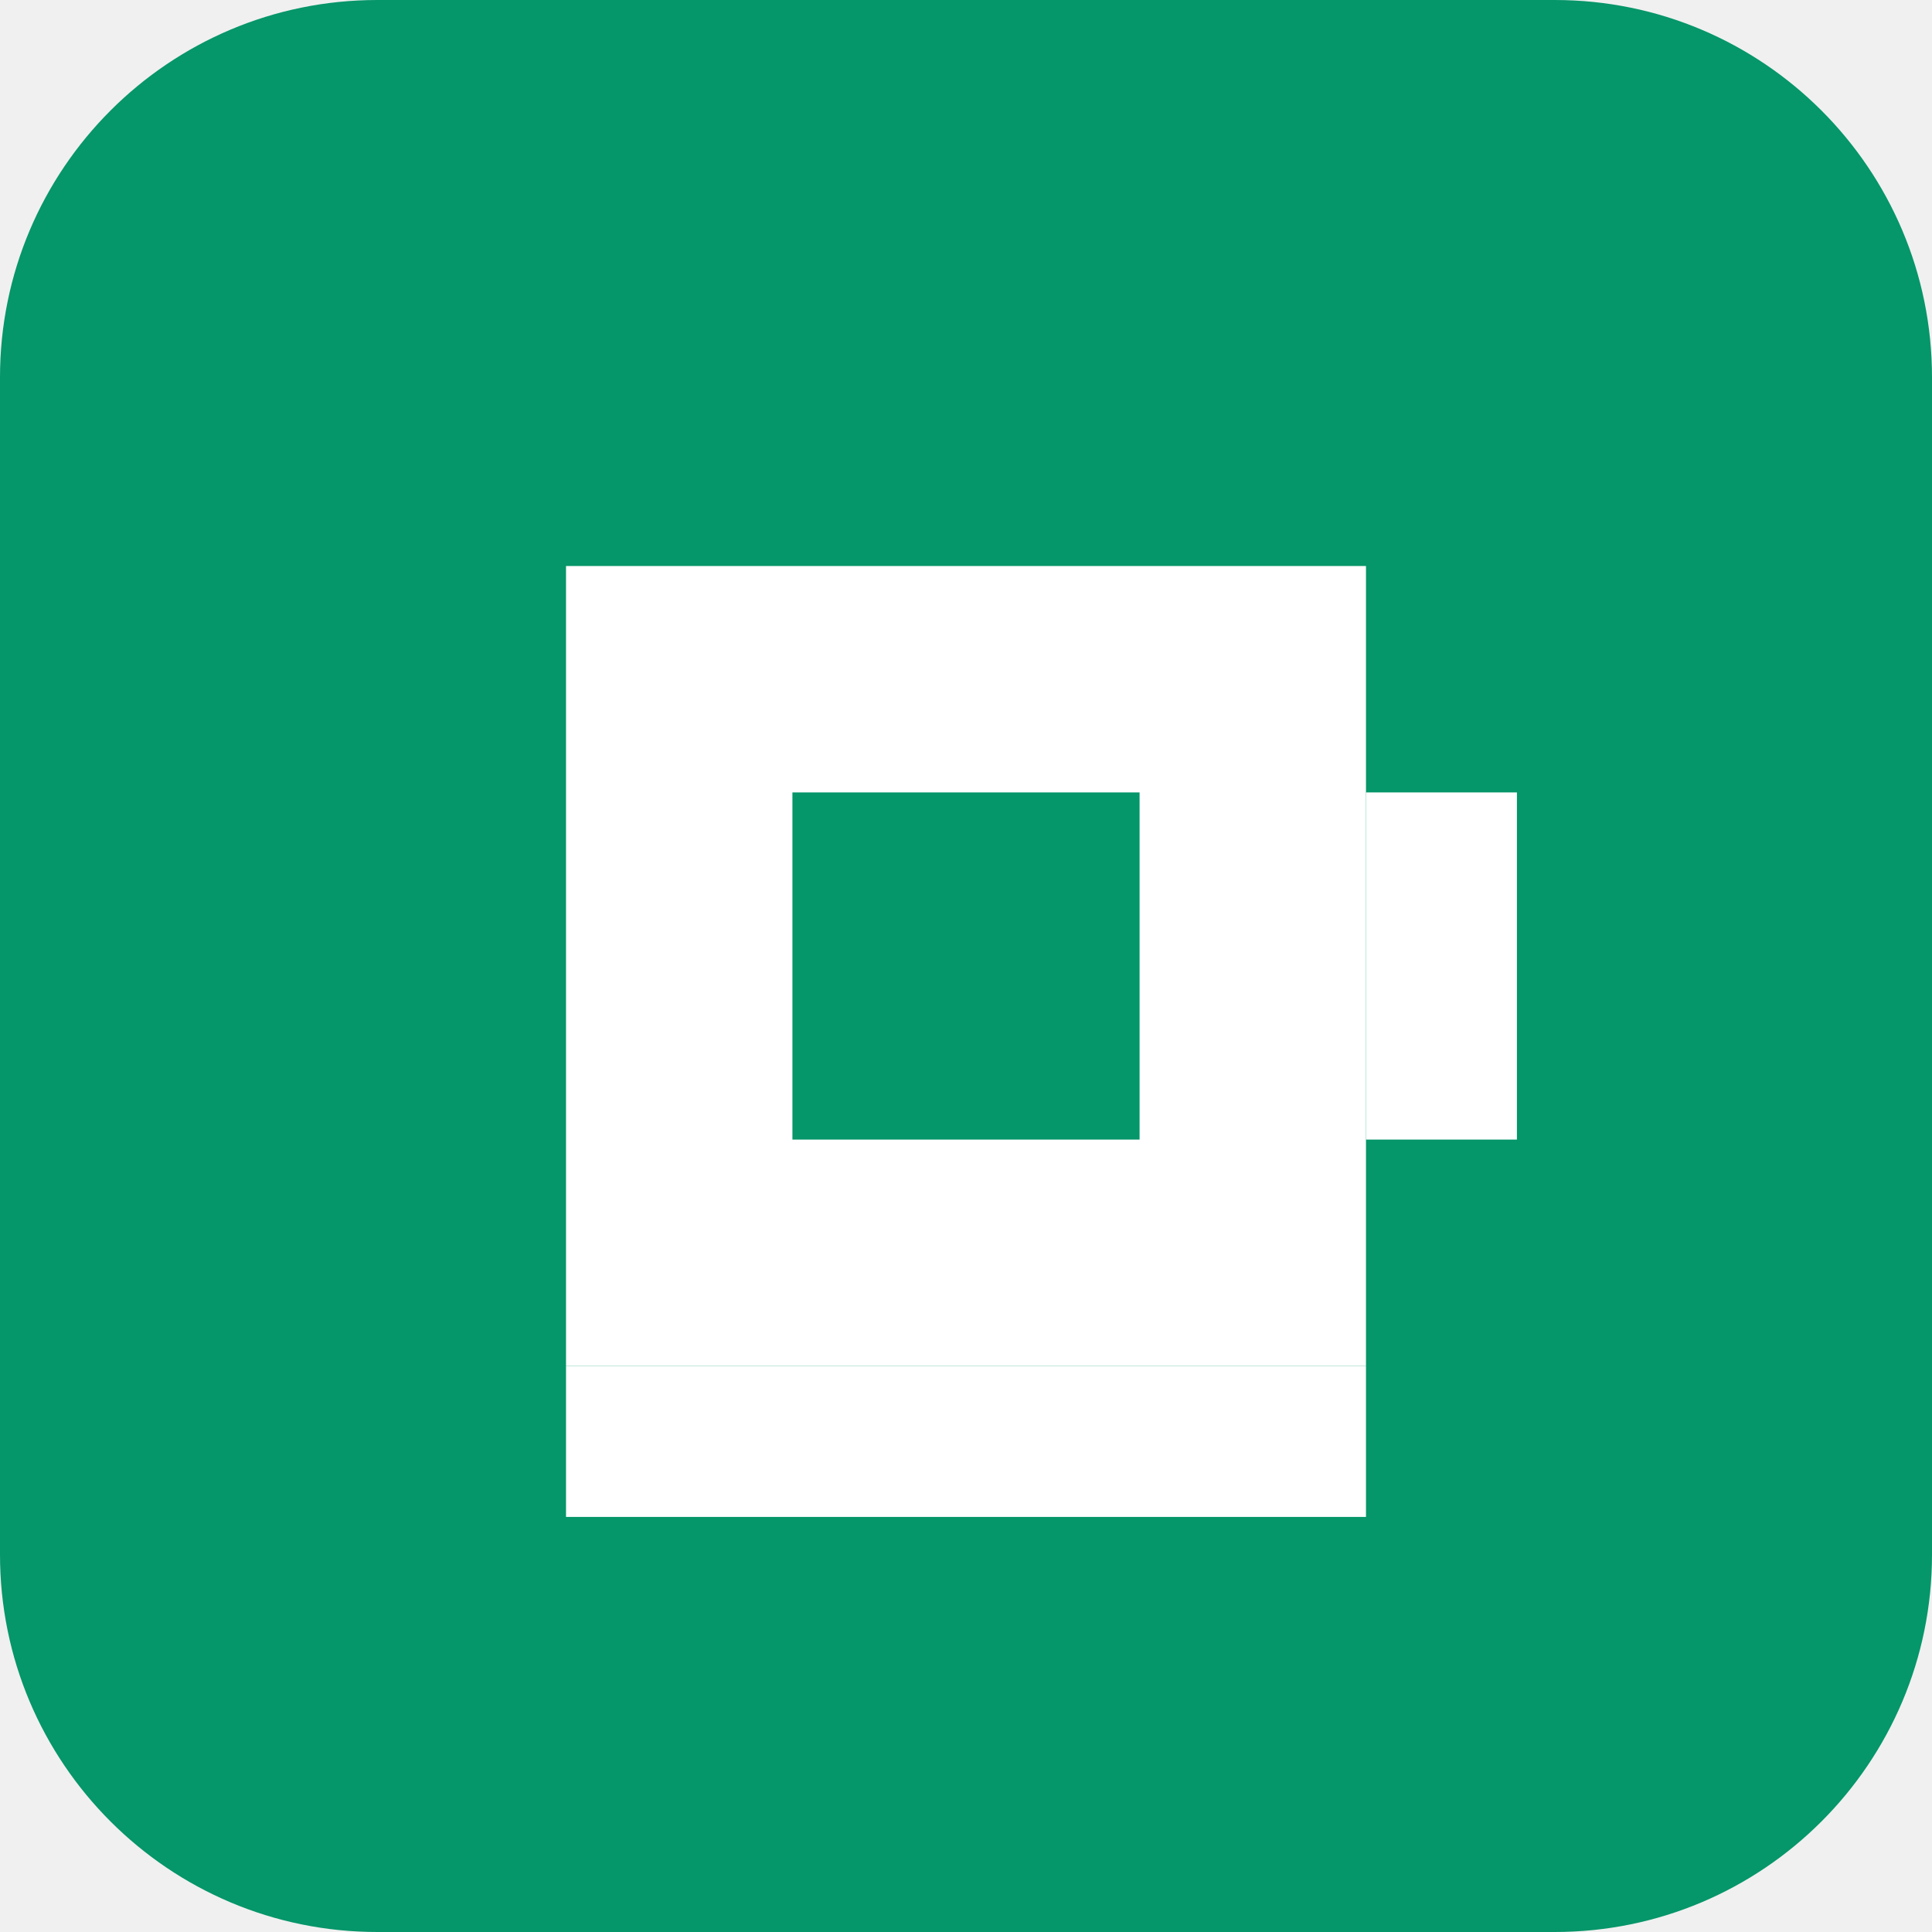
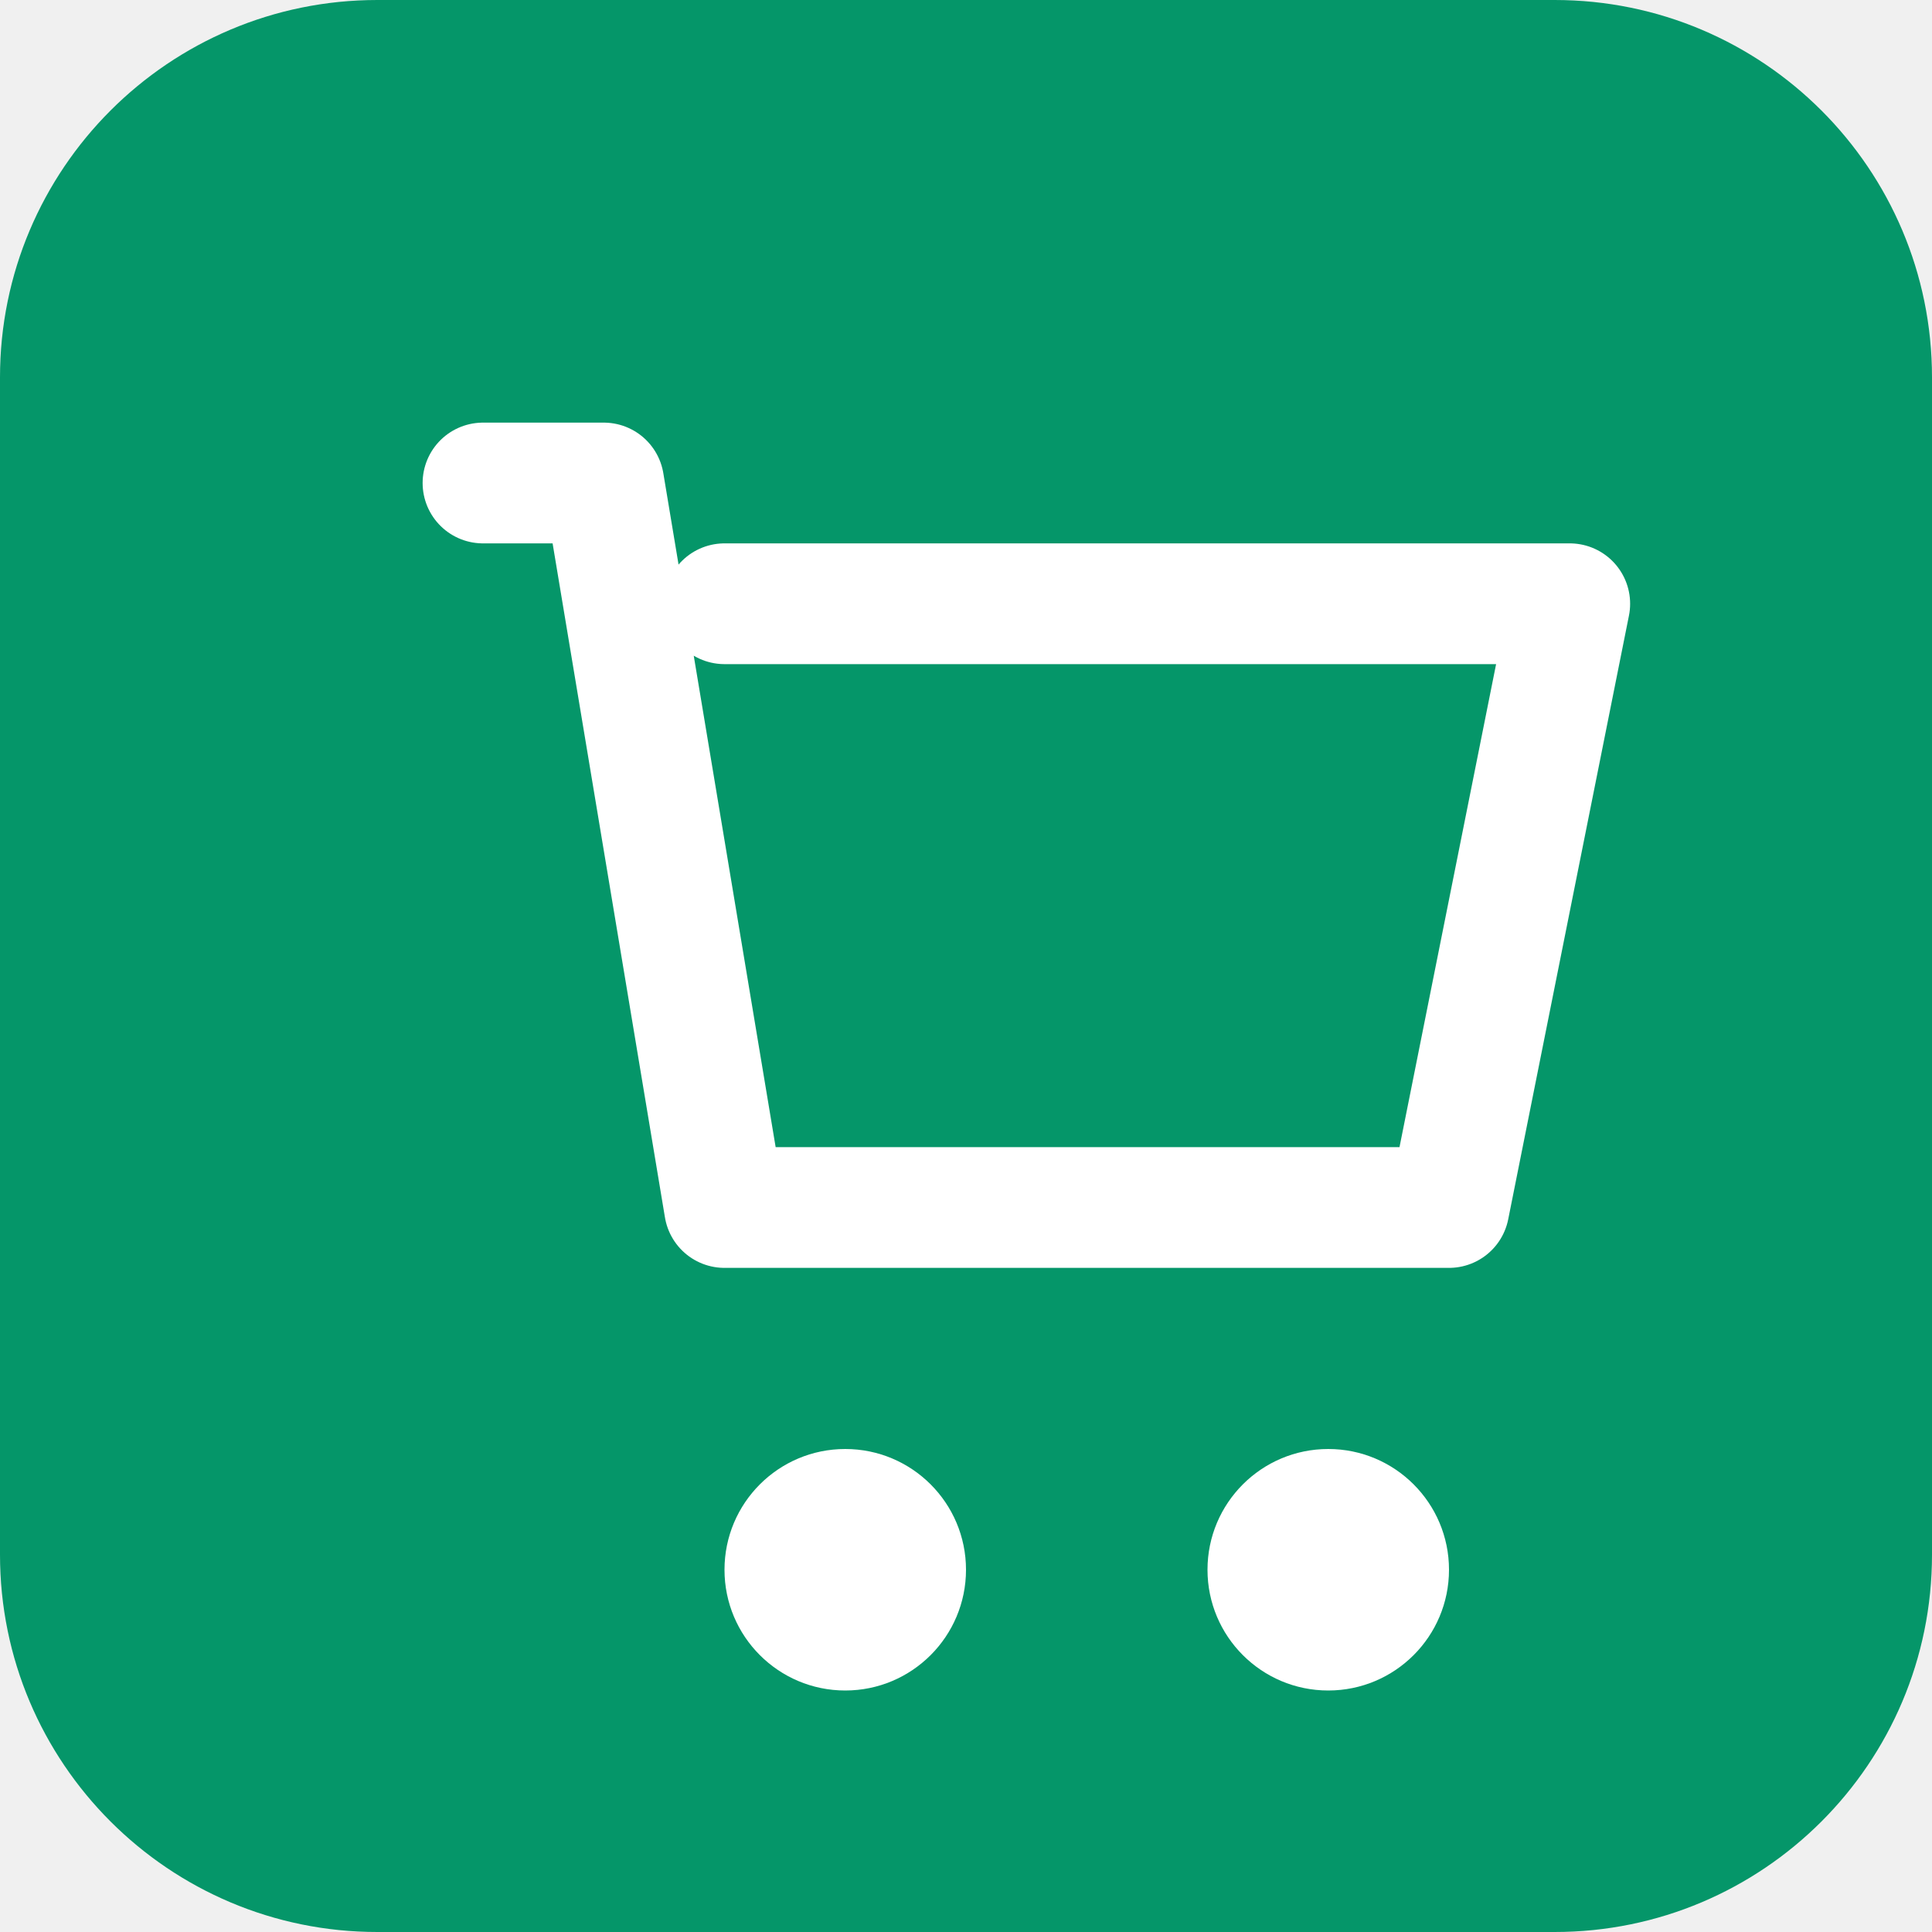
<svg xmlns="http://www.w3.org/2000/svg" width="512" height="512" viewBox="0 0 512 512" fill="none">
  <rect width="512" height="512" rx="100" fill="#059669" />
-   <path d="M150 150H362V362H150V150Z" fill="white" />
-   <path d="M210 210H302V302H210V210Z" fill="#059669" />
-   <path d="M362 210H402V302H362V210Z" fill="white" />
-   <path d="M150 362H362V402H150V362Z" fill="white" />
+   <path d="M128 128H160L192 320H384L416 160H192" stroke="white" stroke-width="32" stroke-linecap="round" stroke-linejoin="round" />
+   <circle cx="224" cy="416" r="32" fill="white" />
+   <circle cx="352" cy="416" r="32" fill="white" />
</svg>
